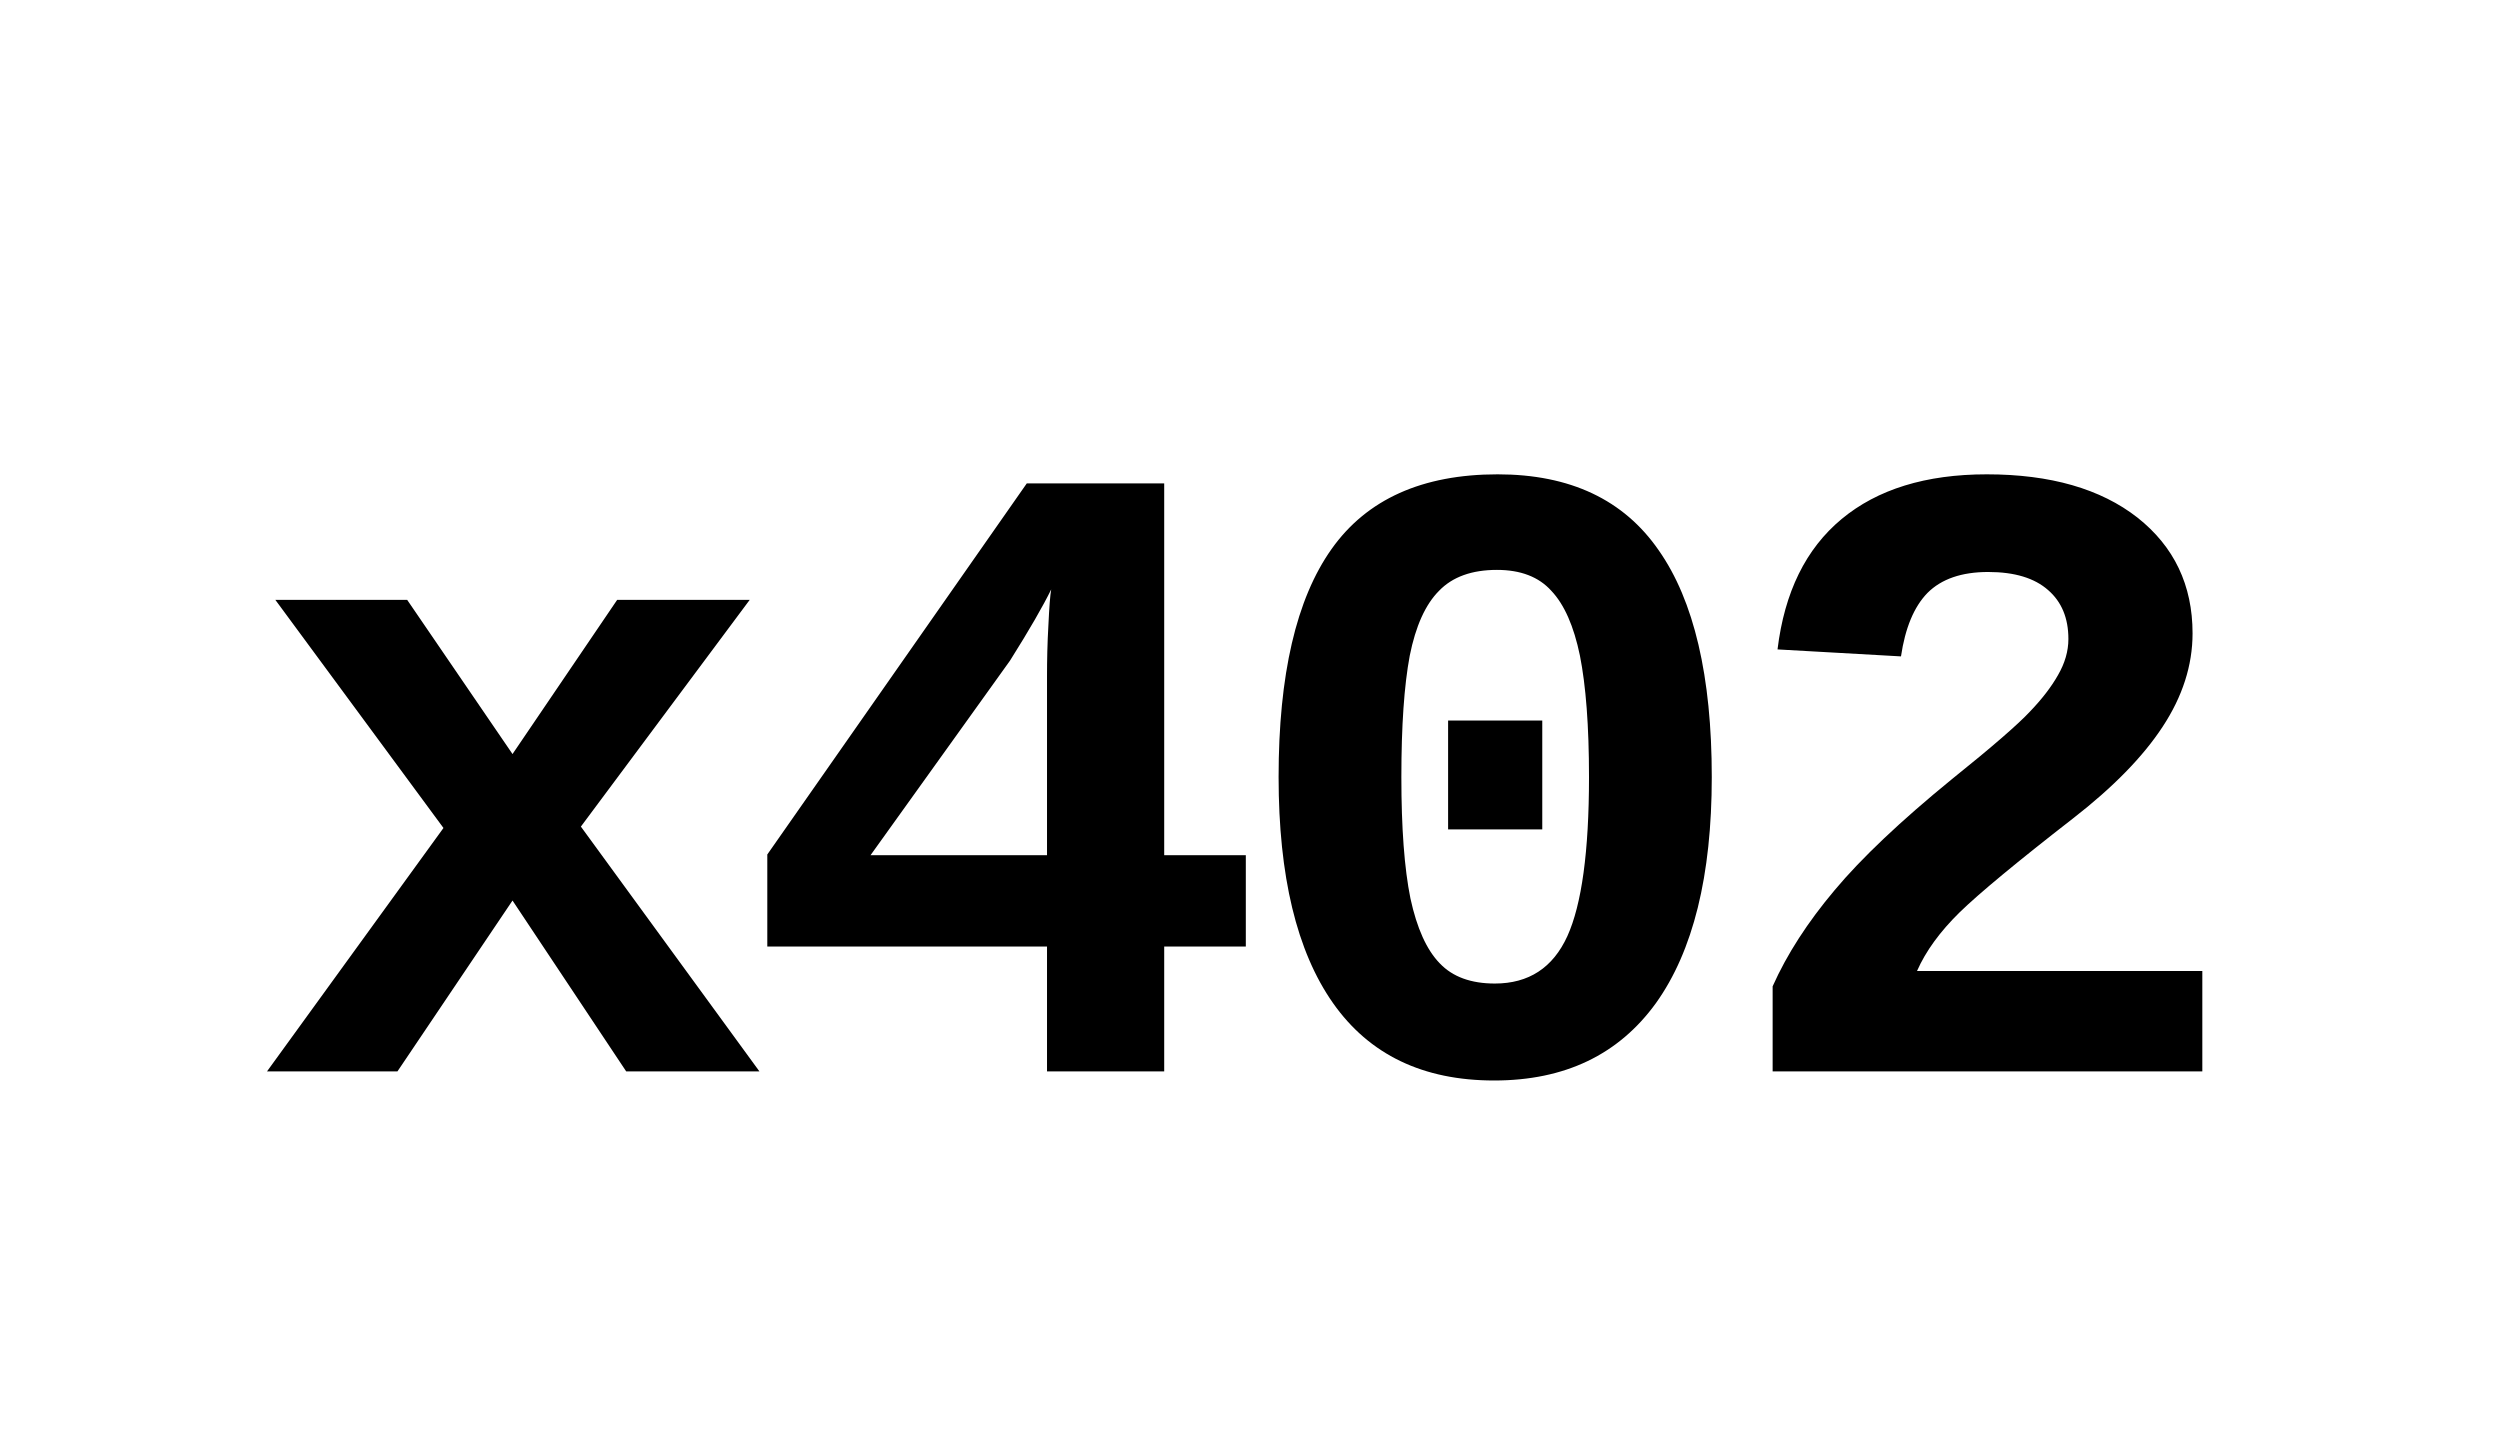
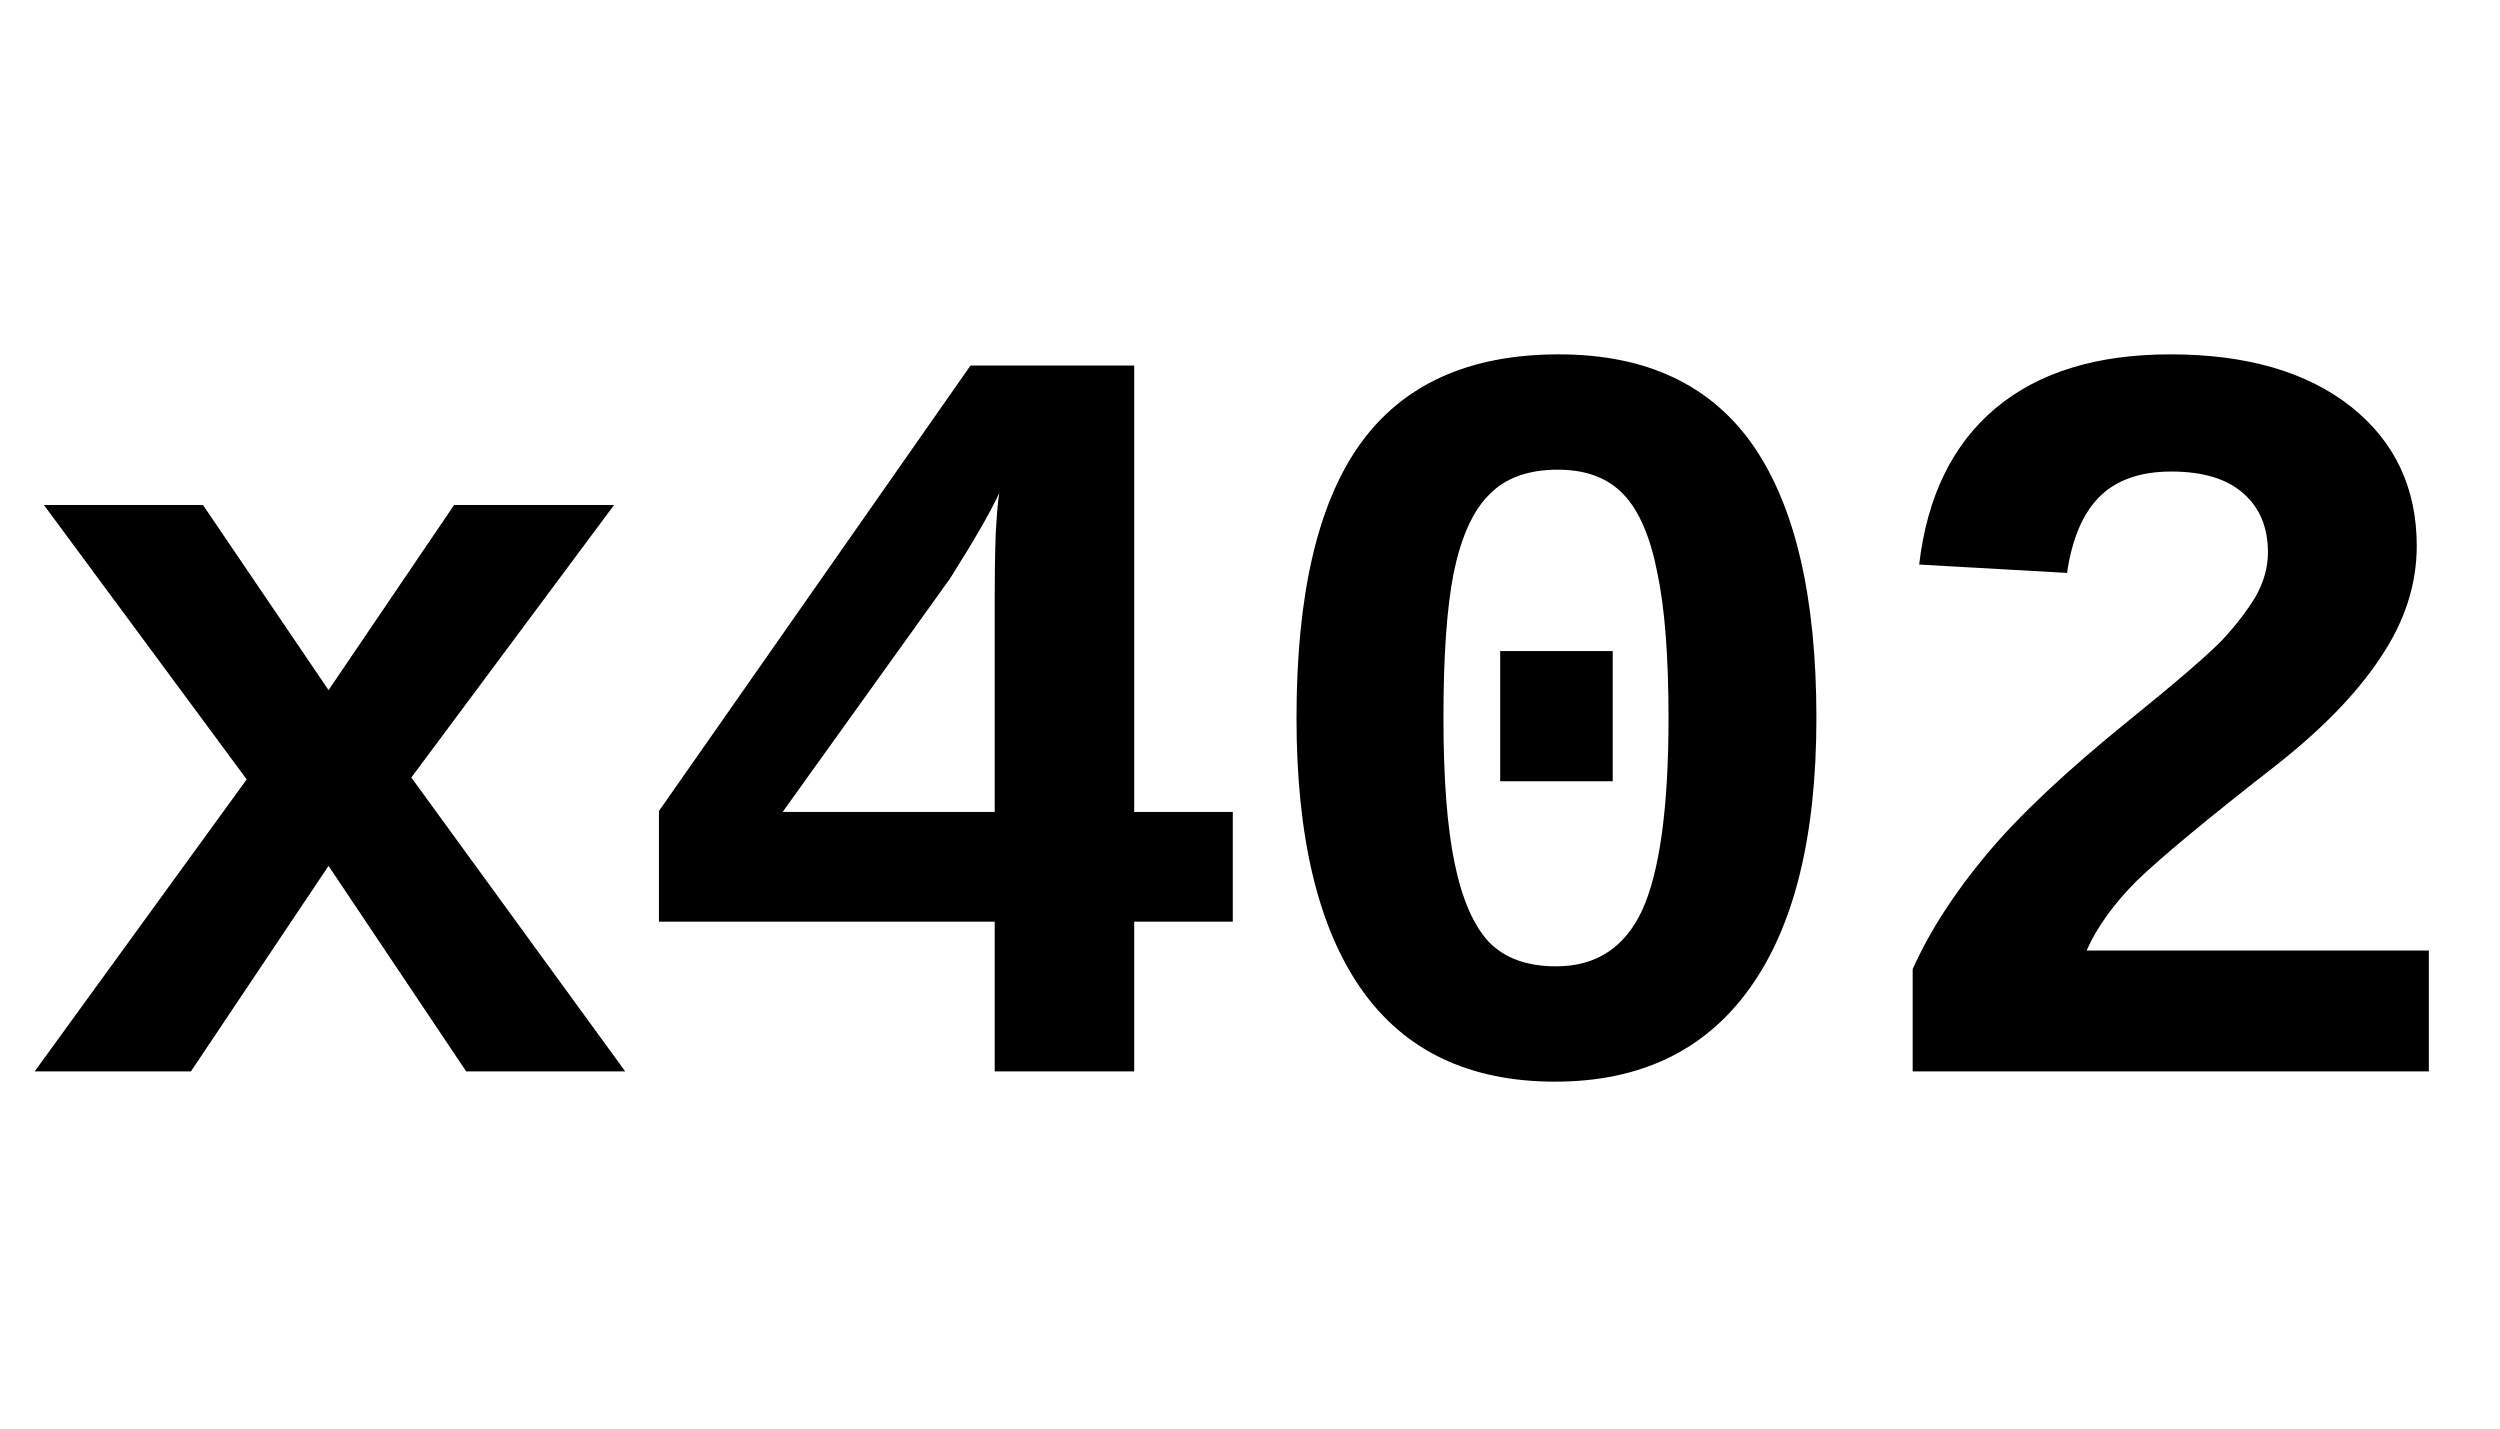
- <svg xmlns="http://www.w3.org/2000/svg" viewBox="0 0 56 32" width="56" height="32">
-   <text x="28" y="24" text-anchor="middle" font-family="'Courier New', monospace" font-size="20" font-weight="bold" fill="currentColor" letter-spacing="-1">x402</text>
+ <svg xmlns="http://www.w3.org/2000/svg" viewBox="0 0 42 24">
+   <text x="21" y="18" text-anchor="middle" font-family="'Courier New', monospace" font-size="18" font-weight="bold" fill="currentColor" letter-spacing="-0.5">x402</text>
</svg>
